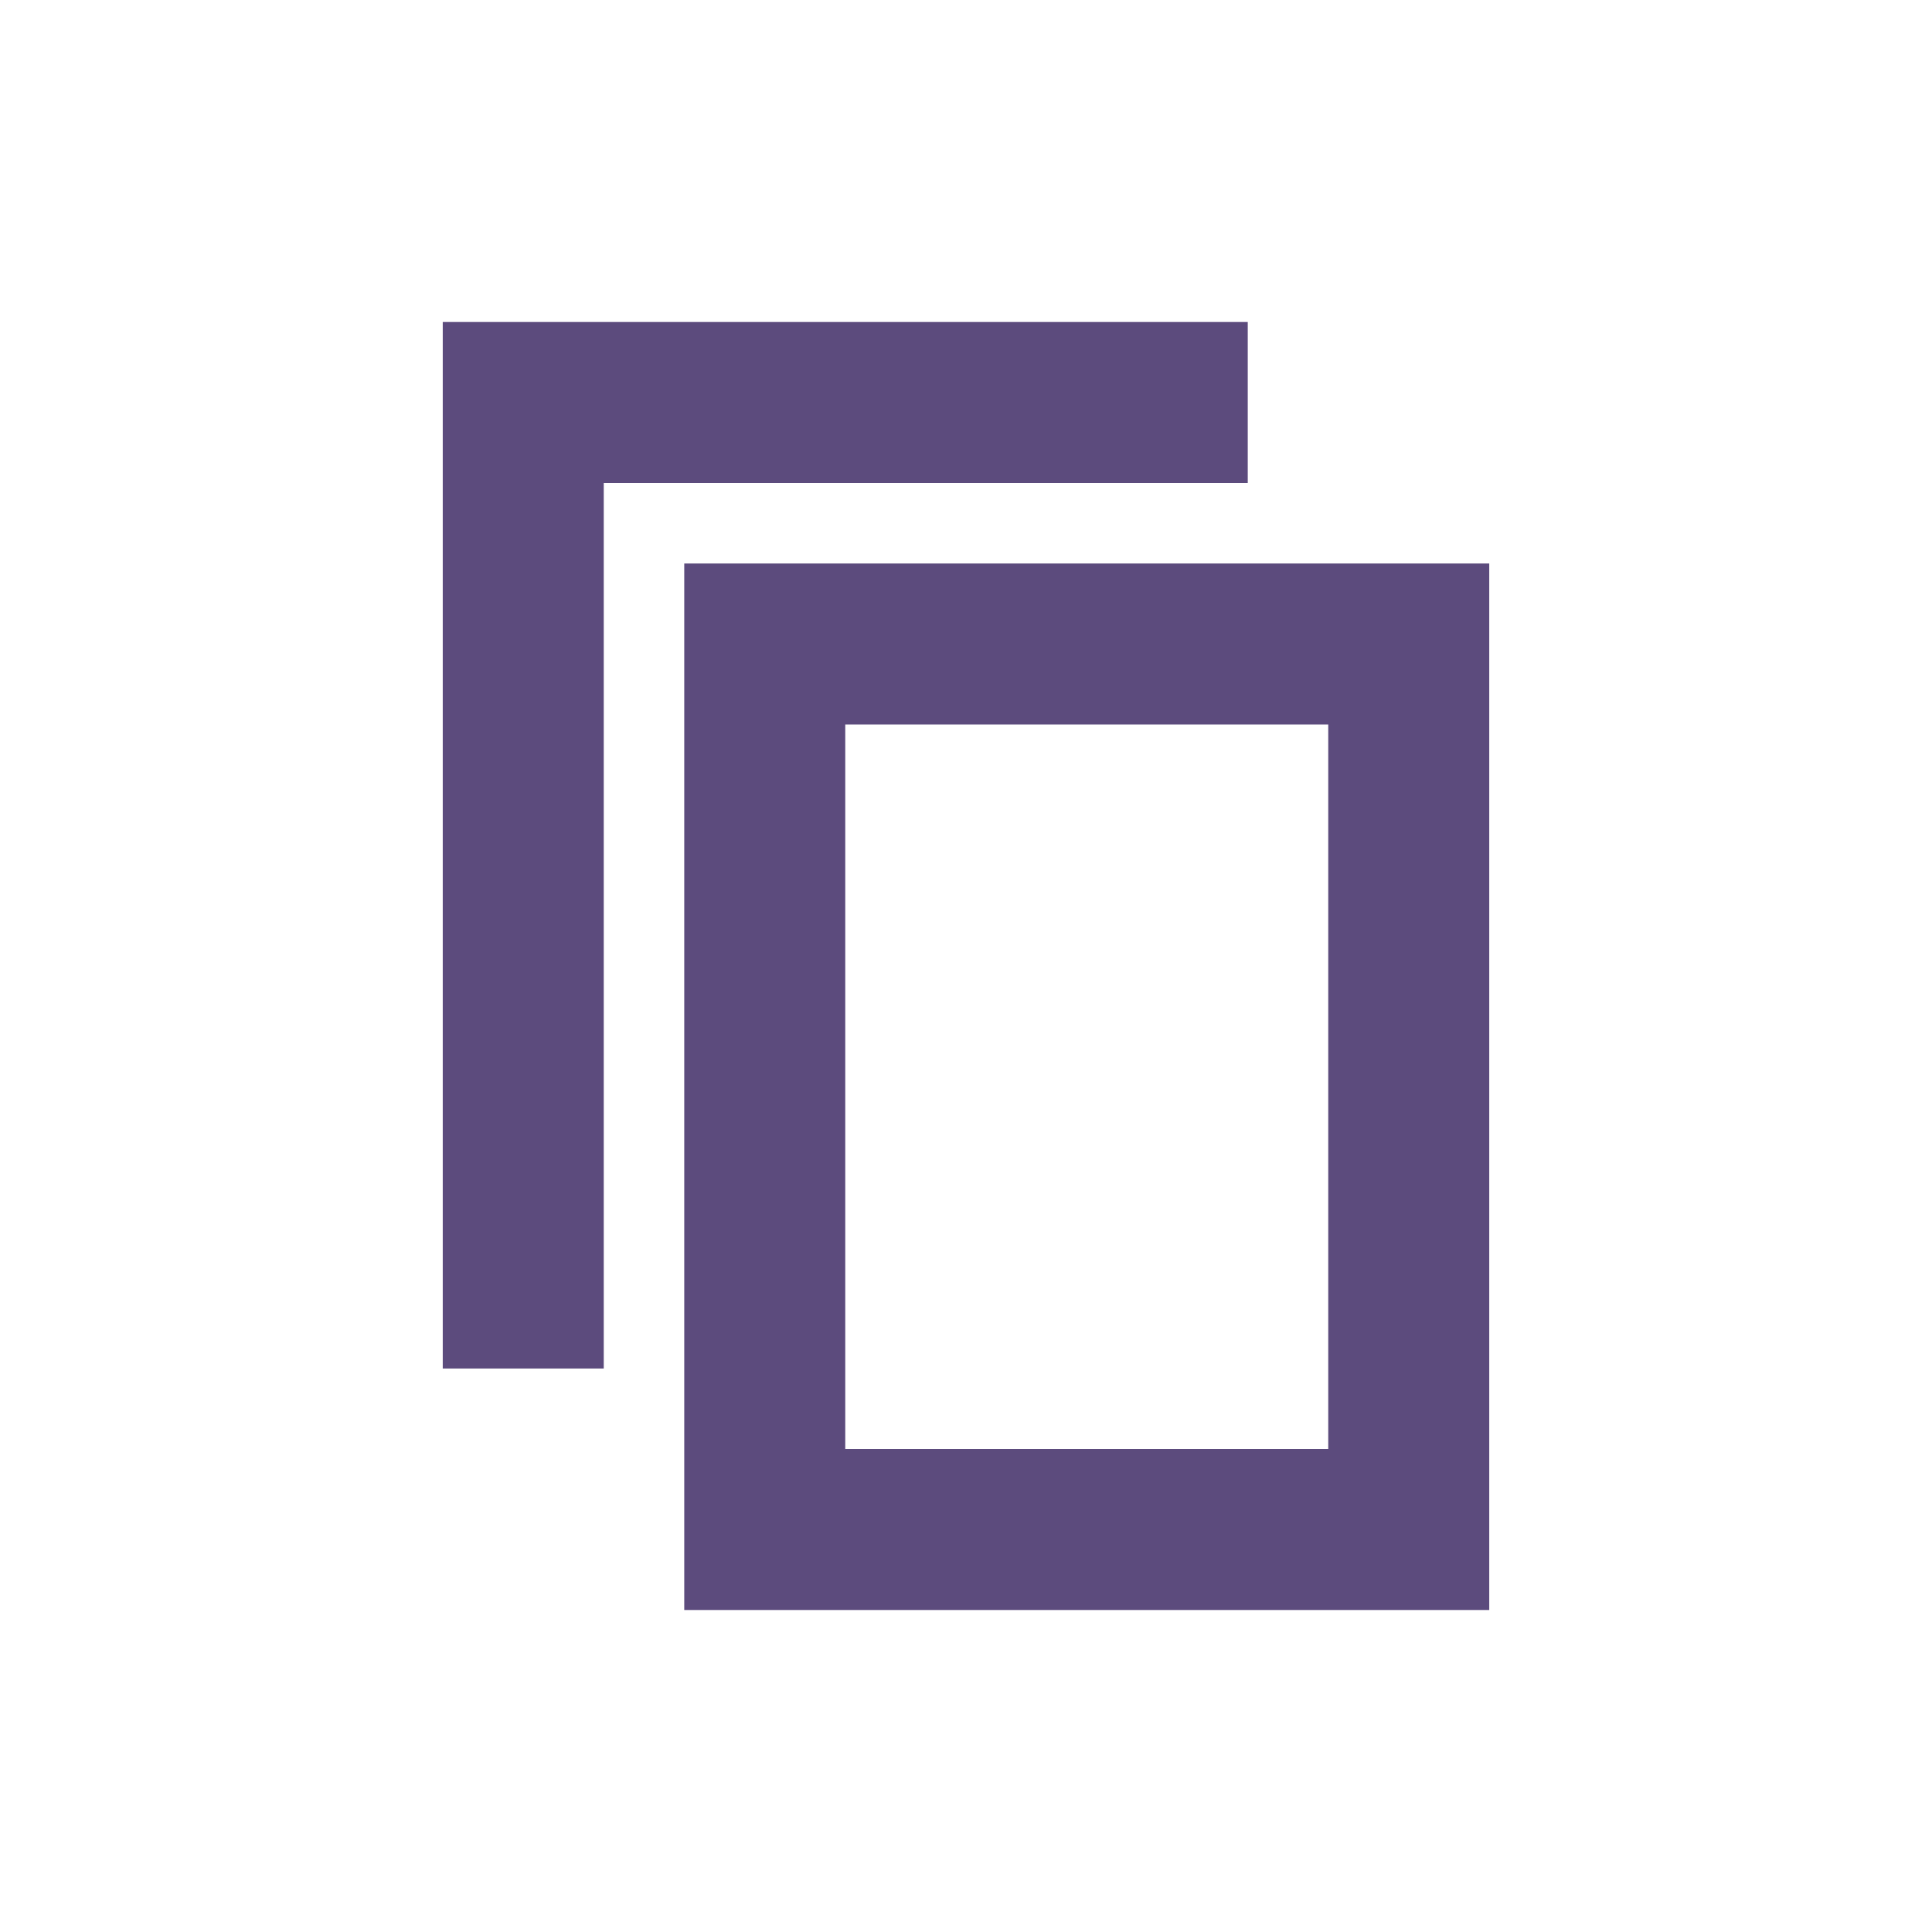
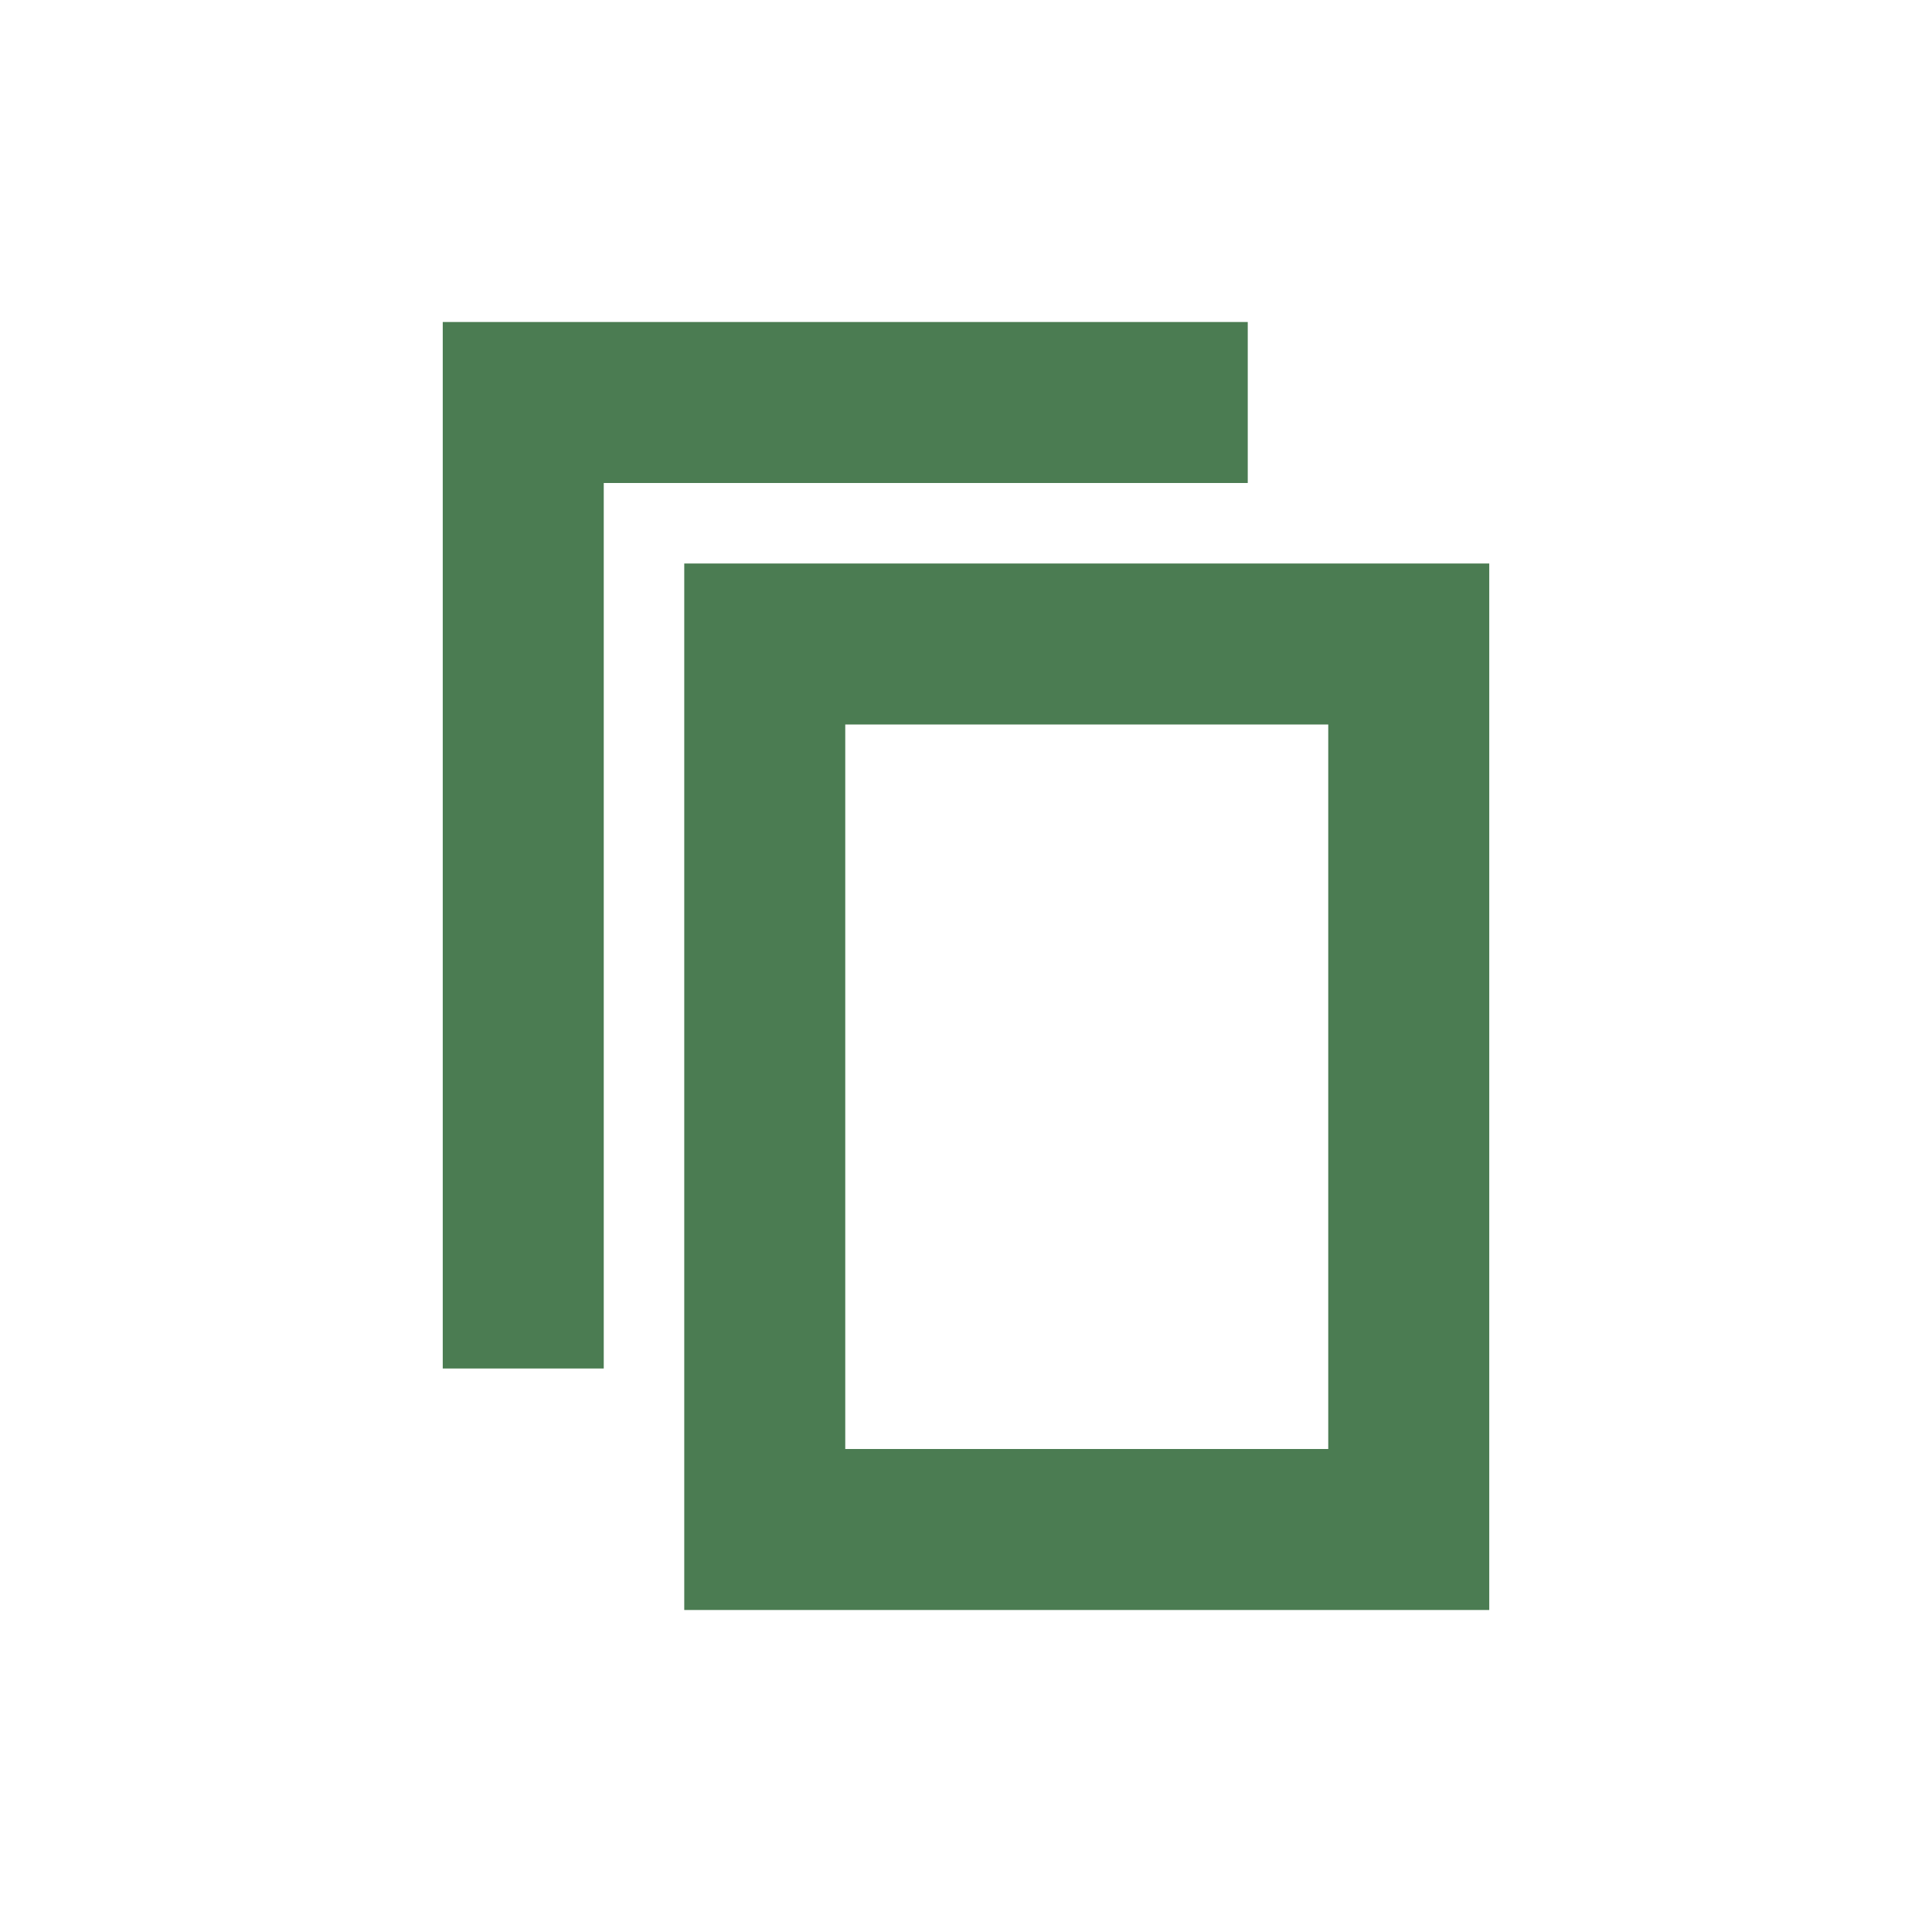
<svg xmlns="http://www.w3.org/2000/svg" width="24px" height="24px" viewBox="0 0 24 24" version="1.1">
  <g id="Artboard" stroke="none" stroke-width="1" fill="none" fill-rule="evenodd">
    <g id="ic-copy" transform="translate(2, 2)">
-       <g id="Group_8993" transform="translate(3, 2)" fill="#5C4B7D" fill-rule="nonzero">
+       <g id="Group_8993" transform="translate(3, 2)" fill="#4b7c52" fill-rule="nonzero">
        <polygon id="Path_18959" points="2.5 13 0.5 13 0.5 0 10.5 0 10.5 2 2.5 2" />
      </g>
      <polygon id="Rectangle_4640" points="0 0 20 0 20 20 0 20" />
-       <g id="Group_8994" transform="translate(6, 5)" fill="#5C4B7D" fill-rule="nonzero">
+       <g id="Group_8994" transform="translate(6, 5)" fill="#4b7c52" fill-rule="nonzero">
        <path d="M10.5,13 L0.5,13 L0.5,0 L10.5,0 L10.5,13 Z M2.5,11 L8.5,11 L8.5,2 L2.5,2 L2.5,11 Z" id="Path_18960" />
      </g>
    </g>
  </g>
</svg>
